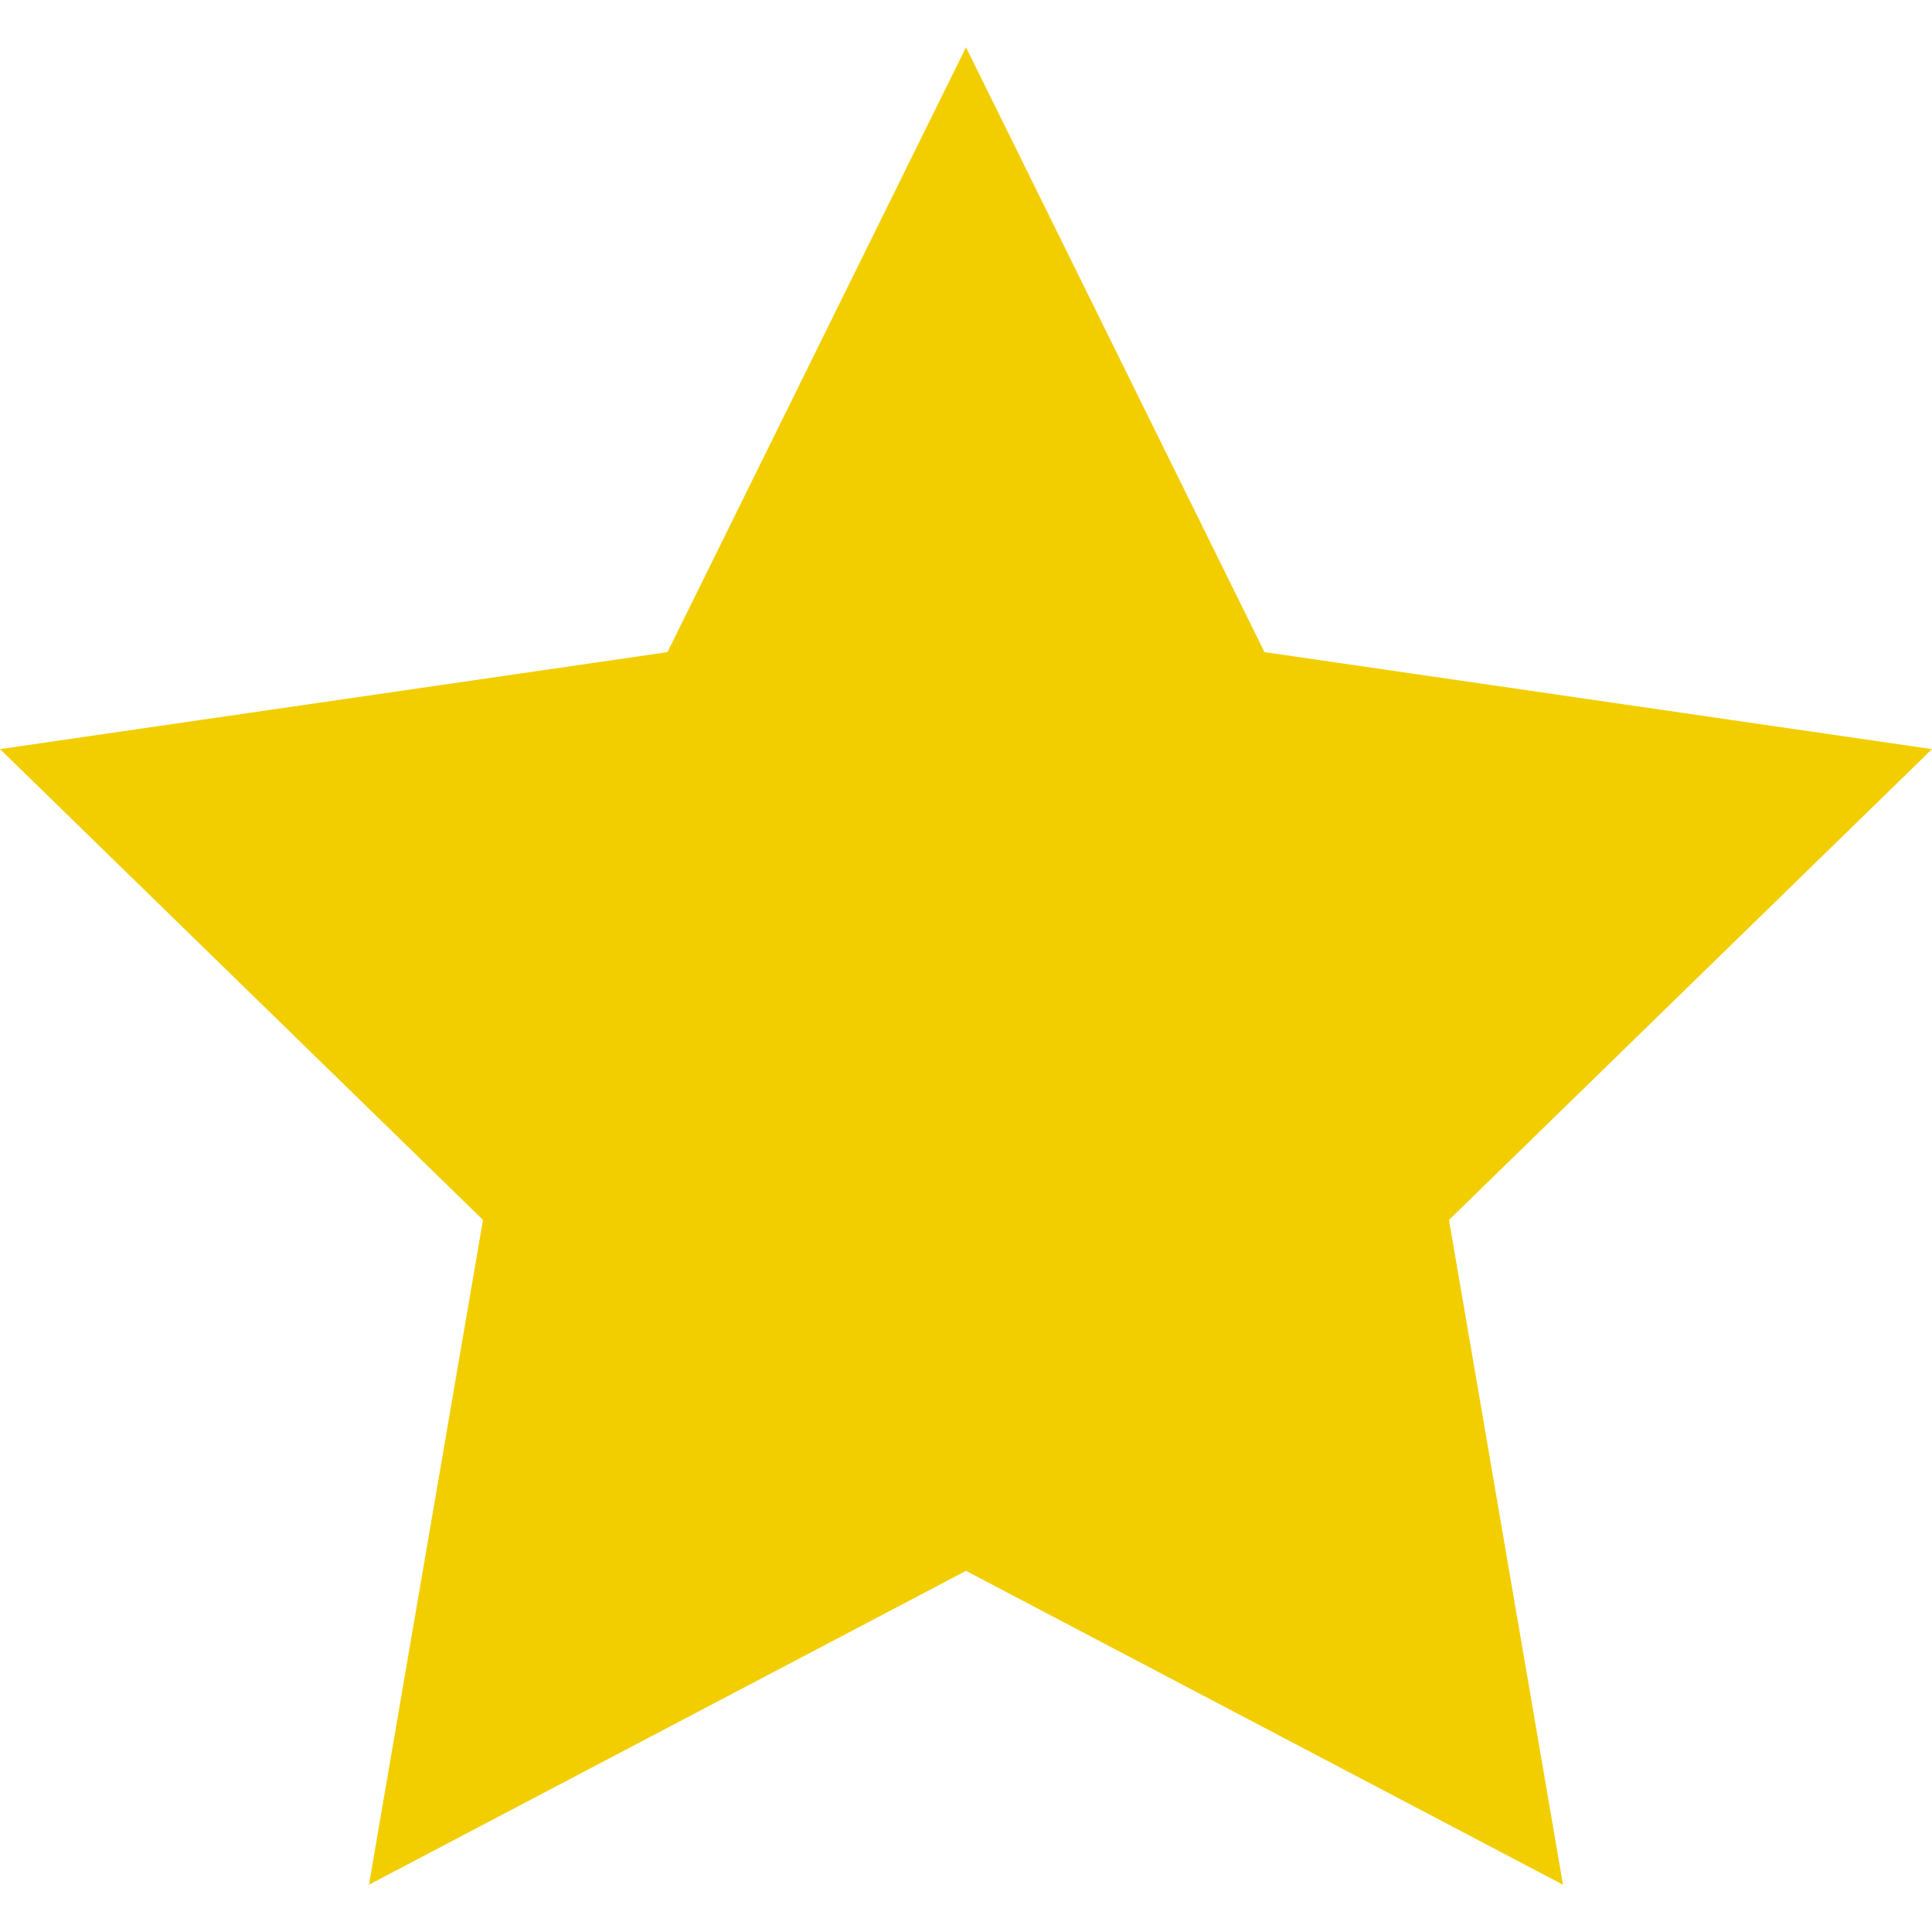
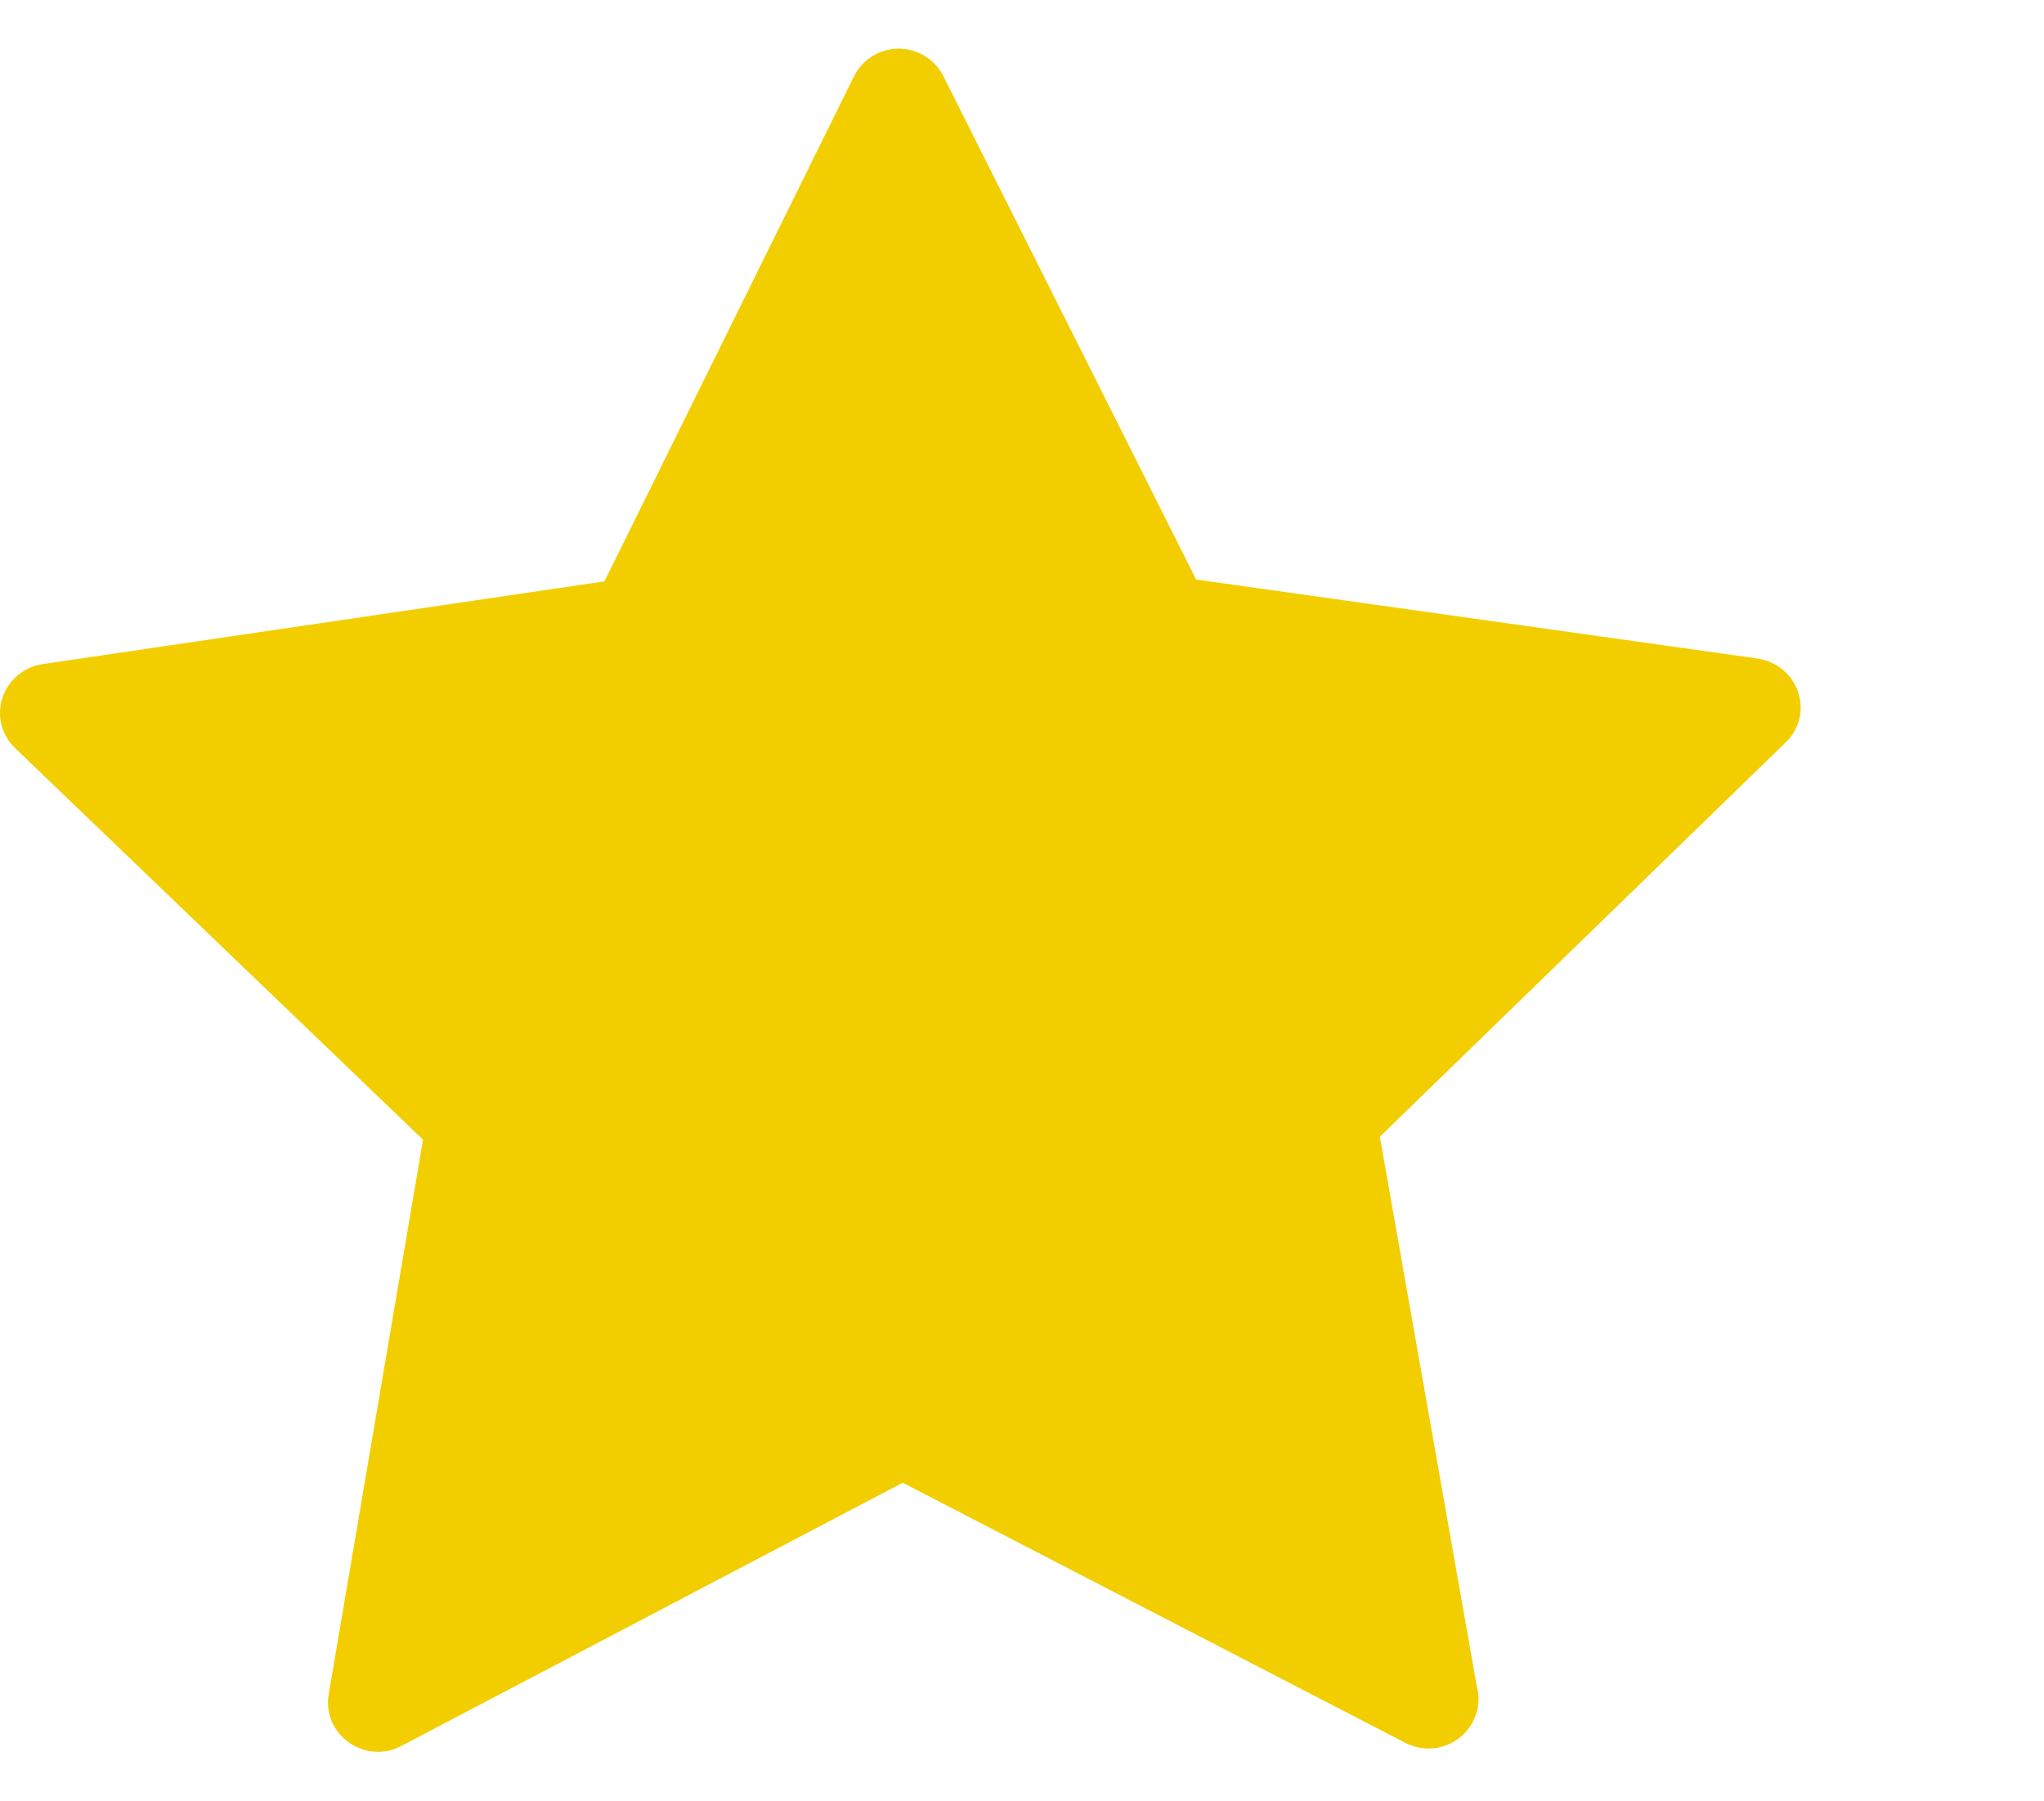
- <svg xmlns="http://www.w3.org/2000/svg" viewBox="0 0 426.667 426.667">
-   <path fill="#f2ce00" d="M213.333 10.44l65.916 133.577 147.417 21.42L320 269.41l25.173 146.816-131.84-69.316-131.848 69.316 25.182-146.816L0 165.436l147.41-21.42" />
+ <svg xmlns="http://www.w3.org/2000/svg" width="42" height="37" viewBox="0 0 42 37" fill="none">
+   <path d="M36.949 13.227C36.828 12.858 36.509 12.595 36.121 12.534L24.578 10.909L19.384 0.564C19.209 0.218 18.853 1.72203e-08 18.465 1.72203e-08C18.078 1.72203e-08 17.721 0.218 17.546 0.572L12.42 10.947L0.877 12.647C0.49 12.707 0.171 12.971 0.05 13.339C-0.072 13.708 0.034 14.114 0.315 14.378L8.692 22.421L6.755 33.811C6.687 34.195 6.846 34.579 7.165 34.804C7.34 34.932 7.553 35 7.765 35C7.932 35 8.092 34.962 8.244 34.88L18.549 29.47L28.884 34.819C29.036 34.895 29.196 34.932 29.355 34.932C29.917 34.932 30.38 34.473 30.38 33.917C30.38 33.834 30.373 33.759 30.35 33.683L28.353 22.36L36.676 14.272C36.972 14.002 37.071 13.595 36.949 13.227Z" transform="translate(0 1)" fill="#F2CE00" />
</svg>
